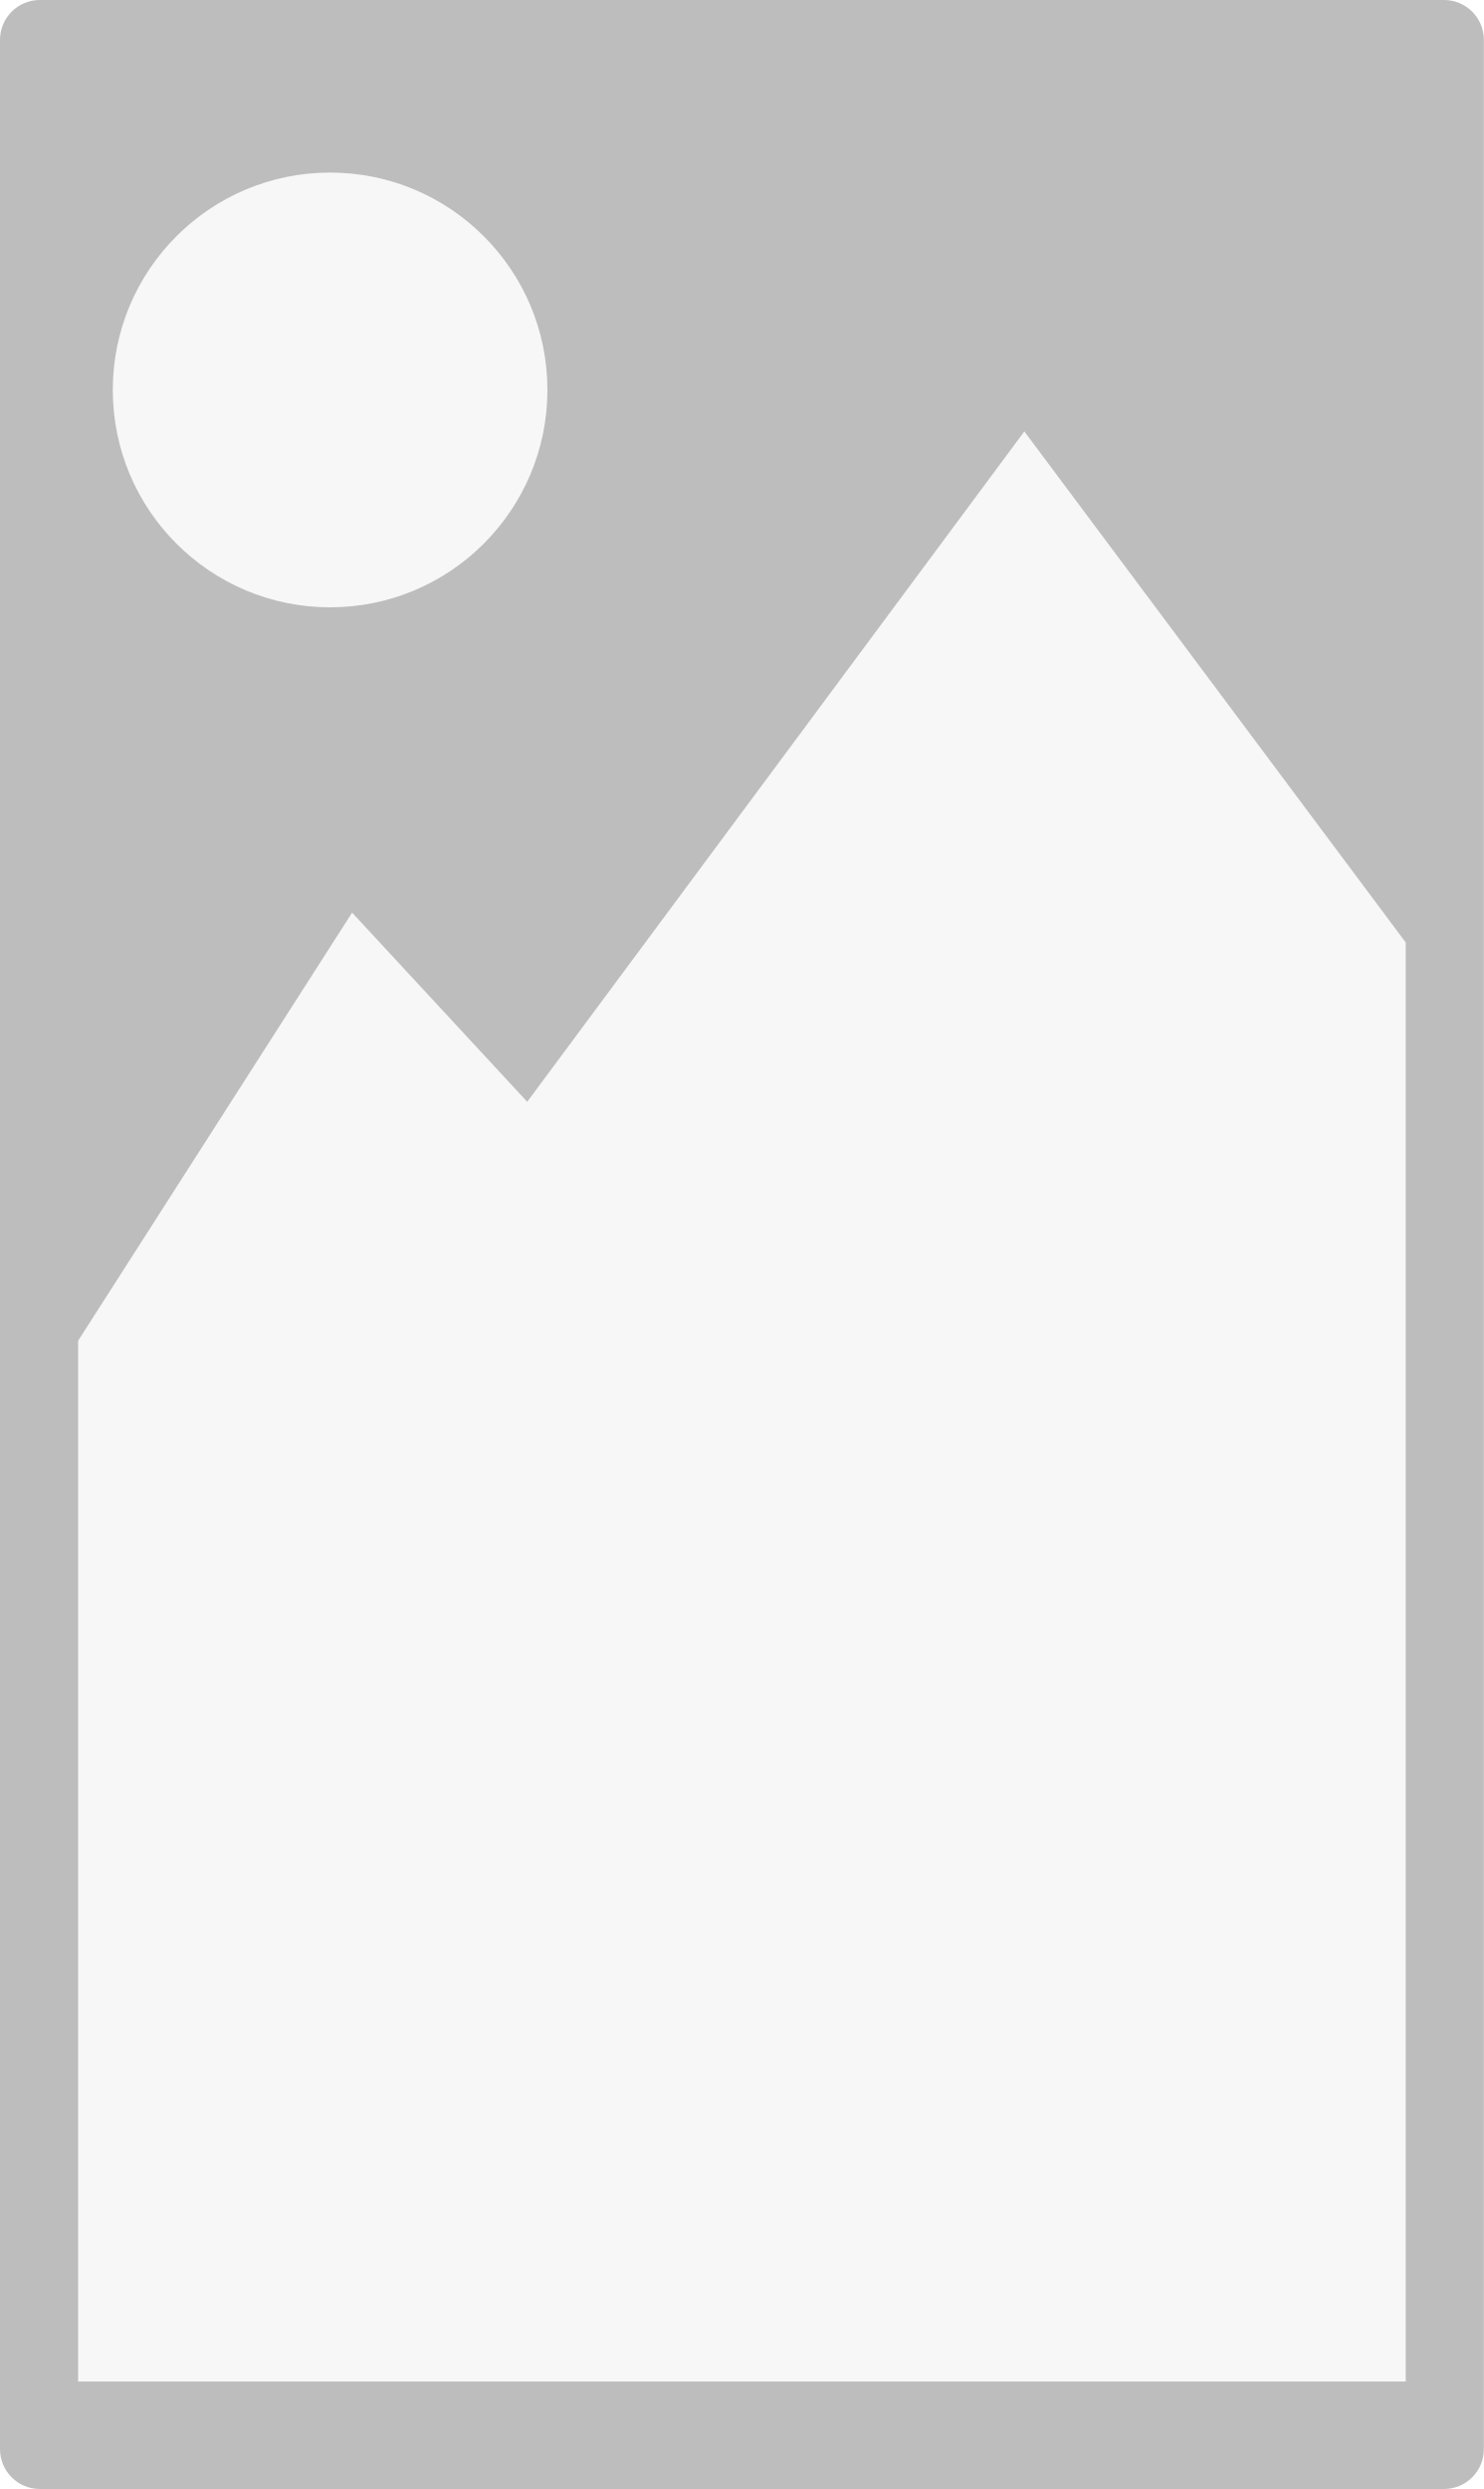
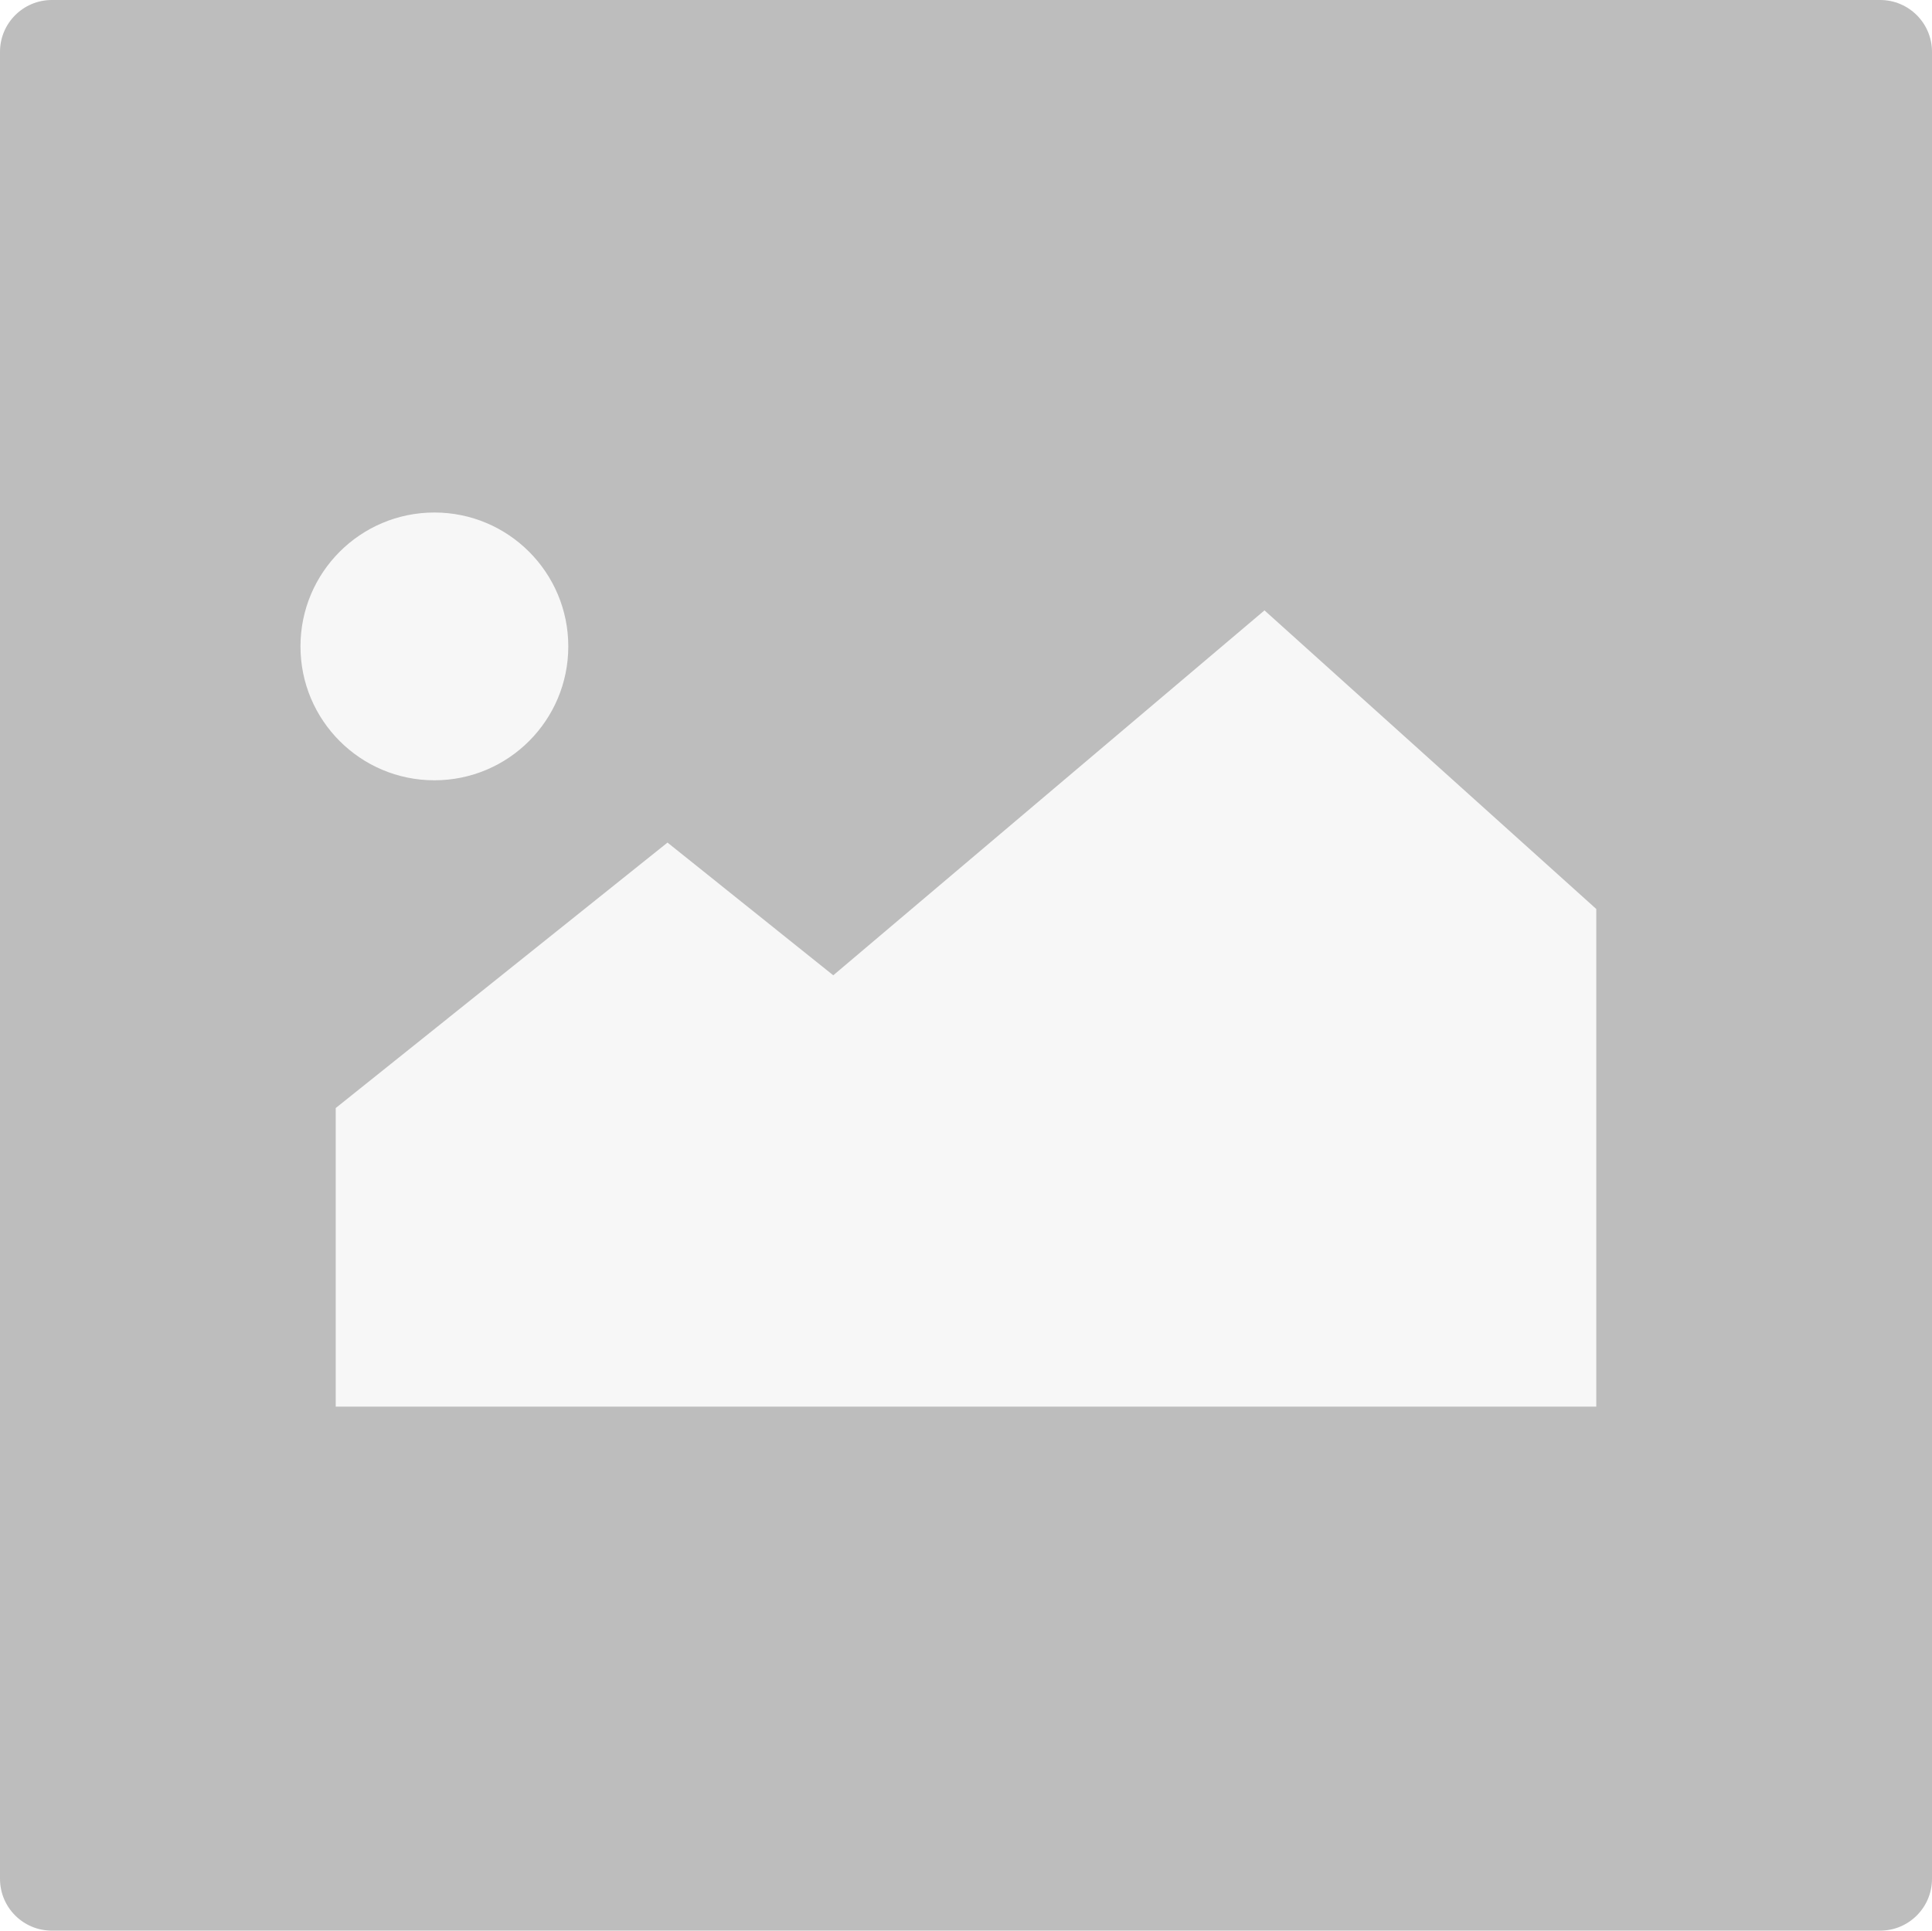
- <svg xmlns="http://www.w3.org/2000/svg" viewBox="0 0 447.26 750">
+ <svg xmlns="http://www.w3.org/2000/svg" viewBox="0 0 447.26 447">
  <defs>
    <style>.cls-1{fill:#bdbdbd;}.cls-2{fill:#f7f7f7;}</style>
  </defs>
  <g id="Layer_2" data-name="Layer 2">
    <g id="wireframe">
-       <g id="page-card">
-         <rect class="cls-1" width="447.26" height="750" rx="12" />
-         <polygon class="cls-2" points="23.55 404 23.55 717.62 423.71 717.62 423.71 284 308.75 130 158.91 332 106.13 275 23.55 404" />
-         <circle class="cls-2" cx="99.5" cy="117.5" r="65.5" />
+       <g id="wireframe-page-card">
+         <rect class="cls-1" width="447.26" height="447" rx="12" />
+         <polygon class="cls-2" points="154.53 195.08 192.9 225.81 292.73 141.32 369.54 210.46 369.54 325.68 77.72 325.68 77.72 256.54 154.53 195.08" />
+         <circle class="cls-2" cx="100.56" cy="149.66" r="31" />
      </g>
    </g>
  </g>
</svg>
